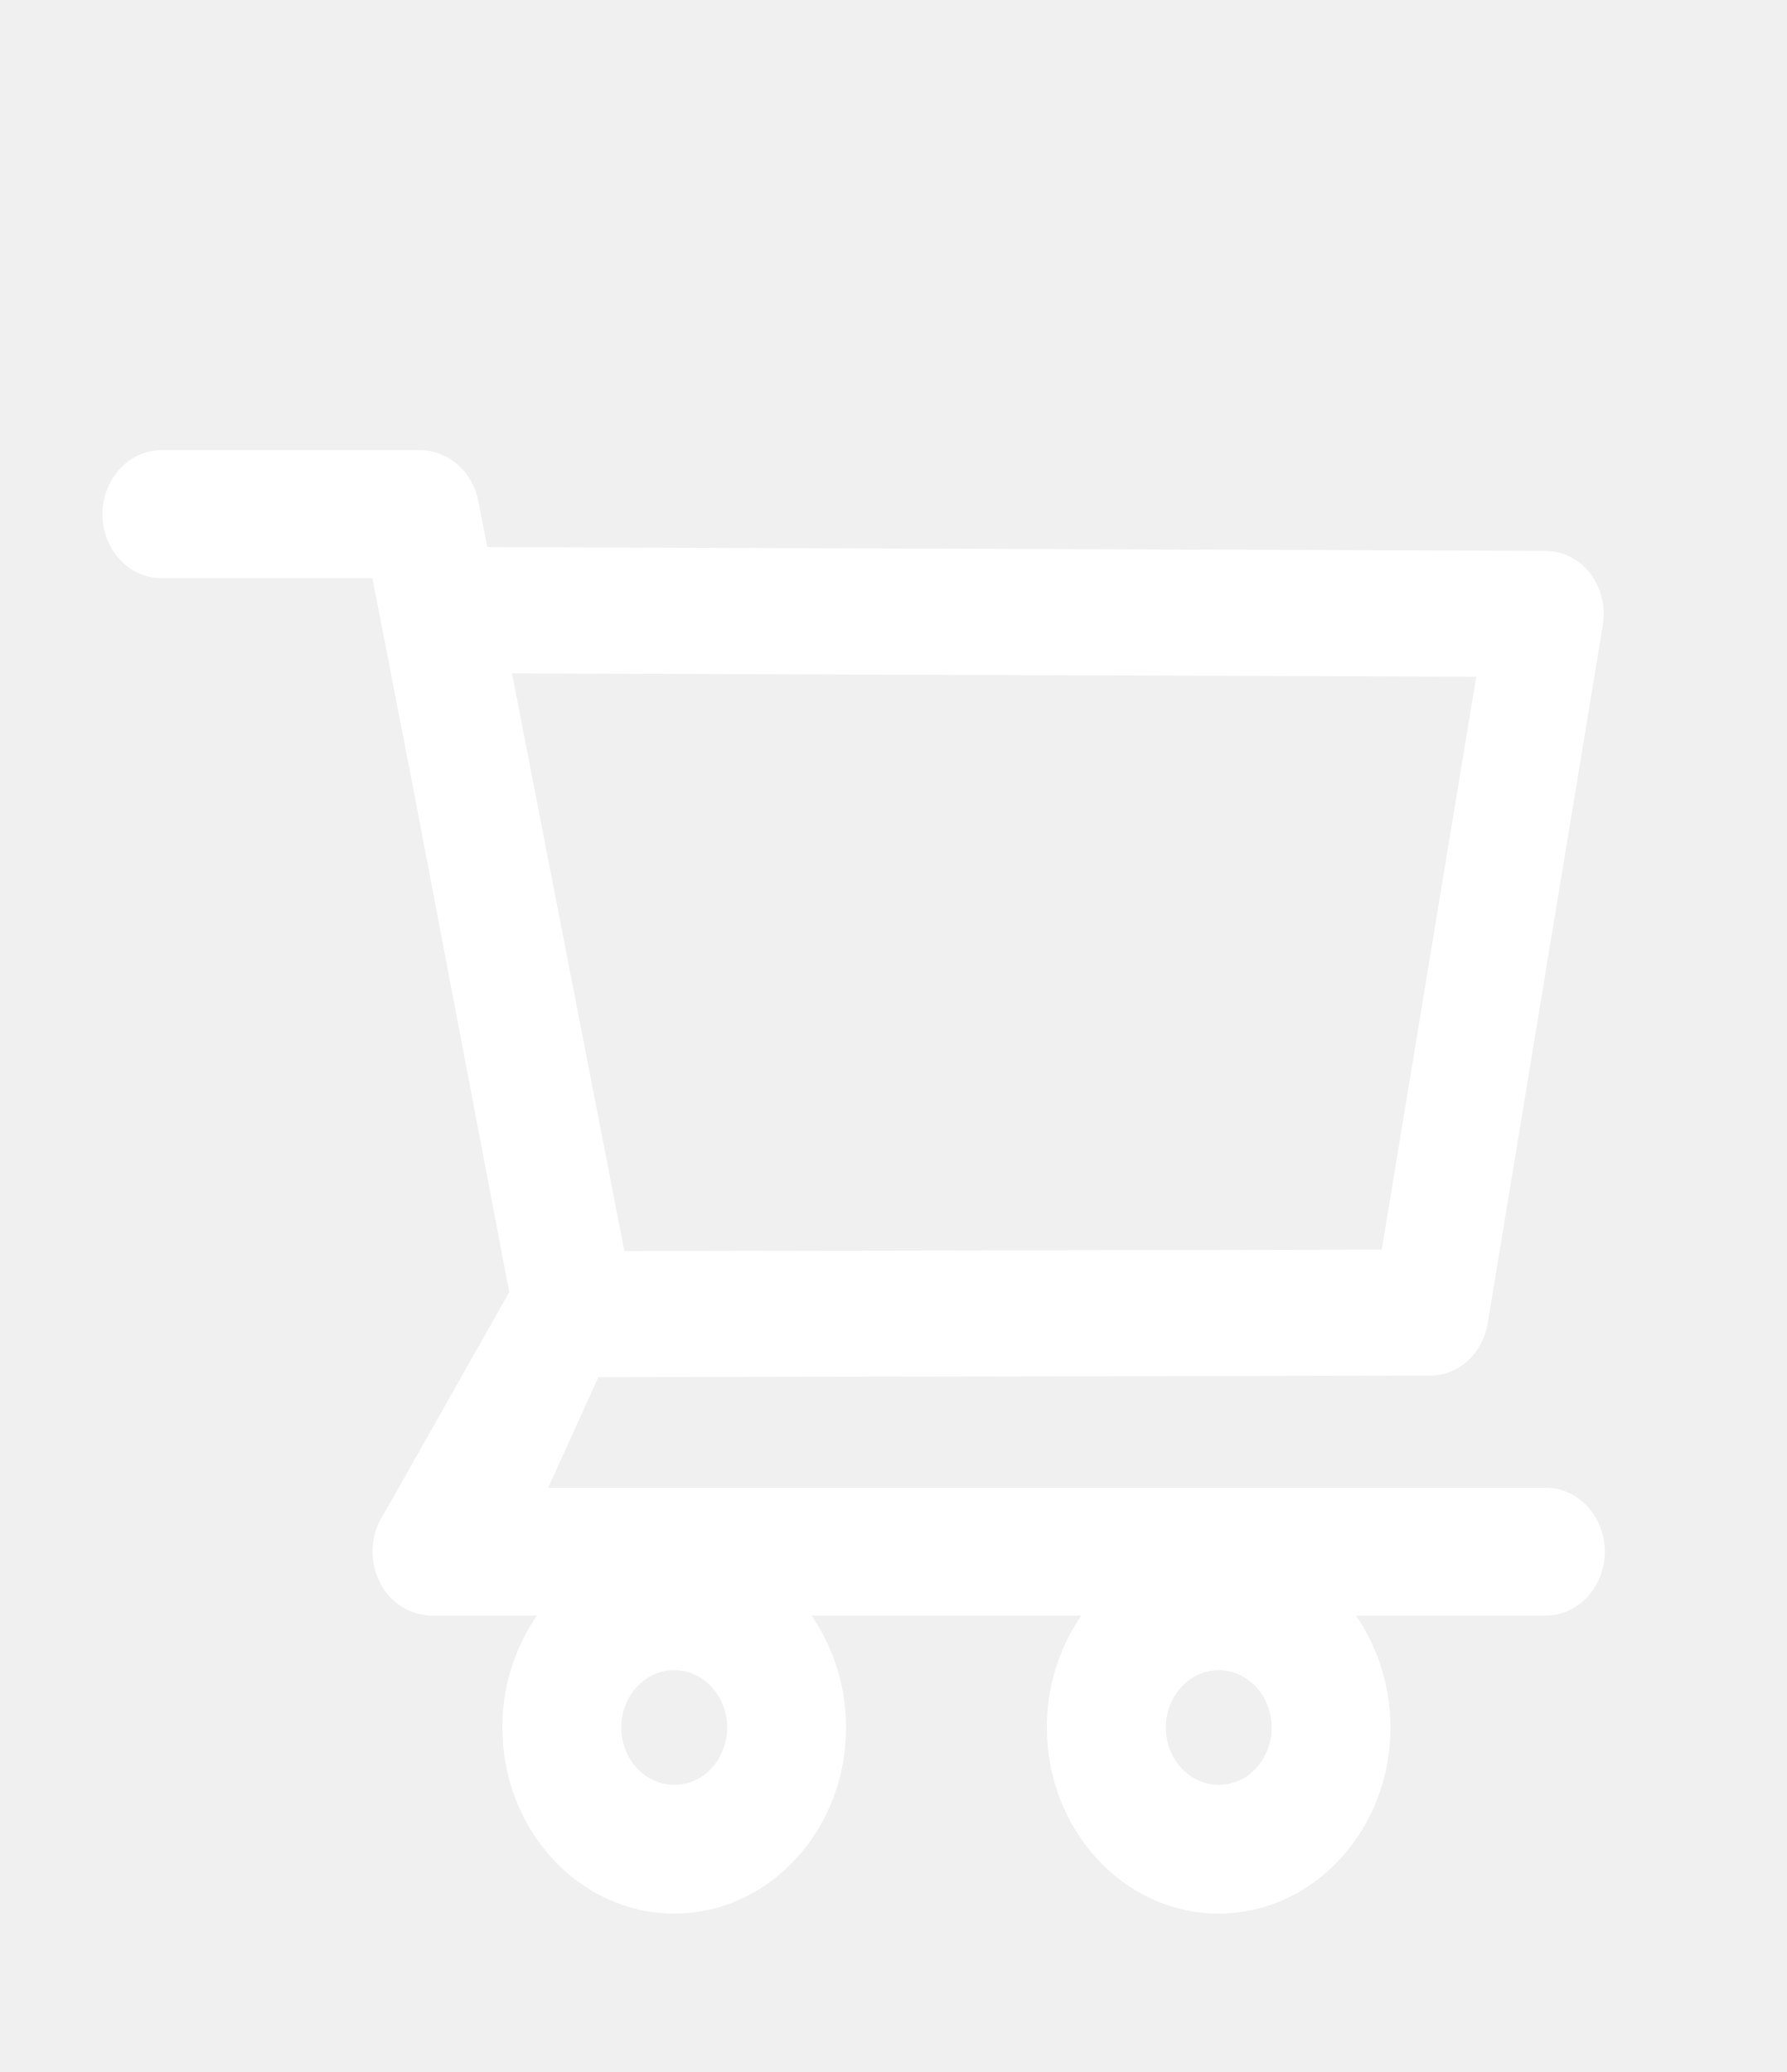
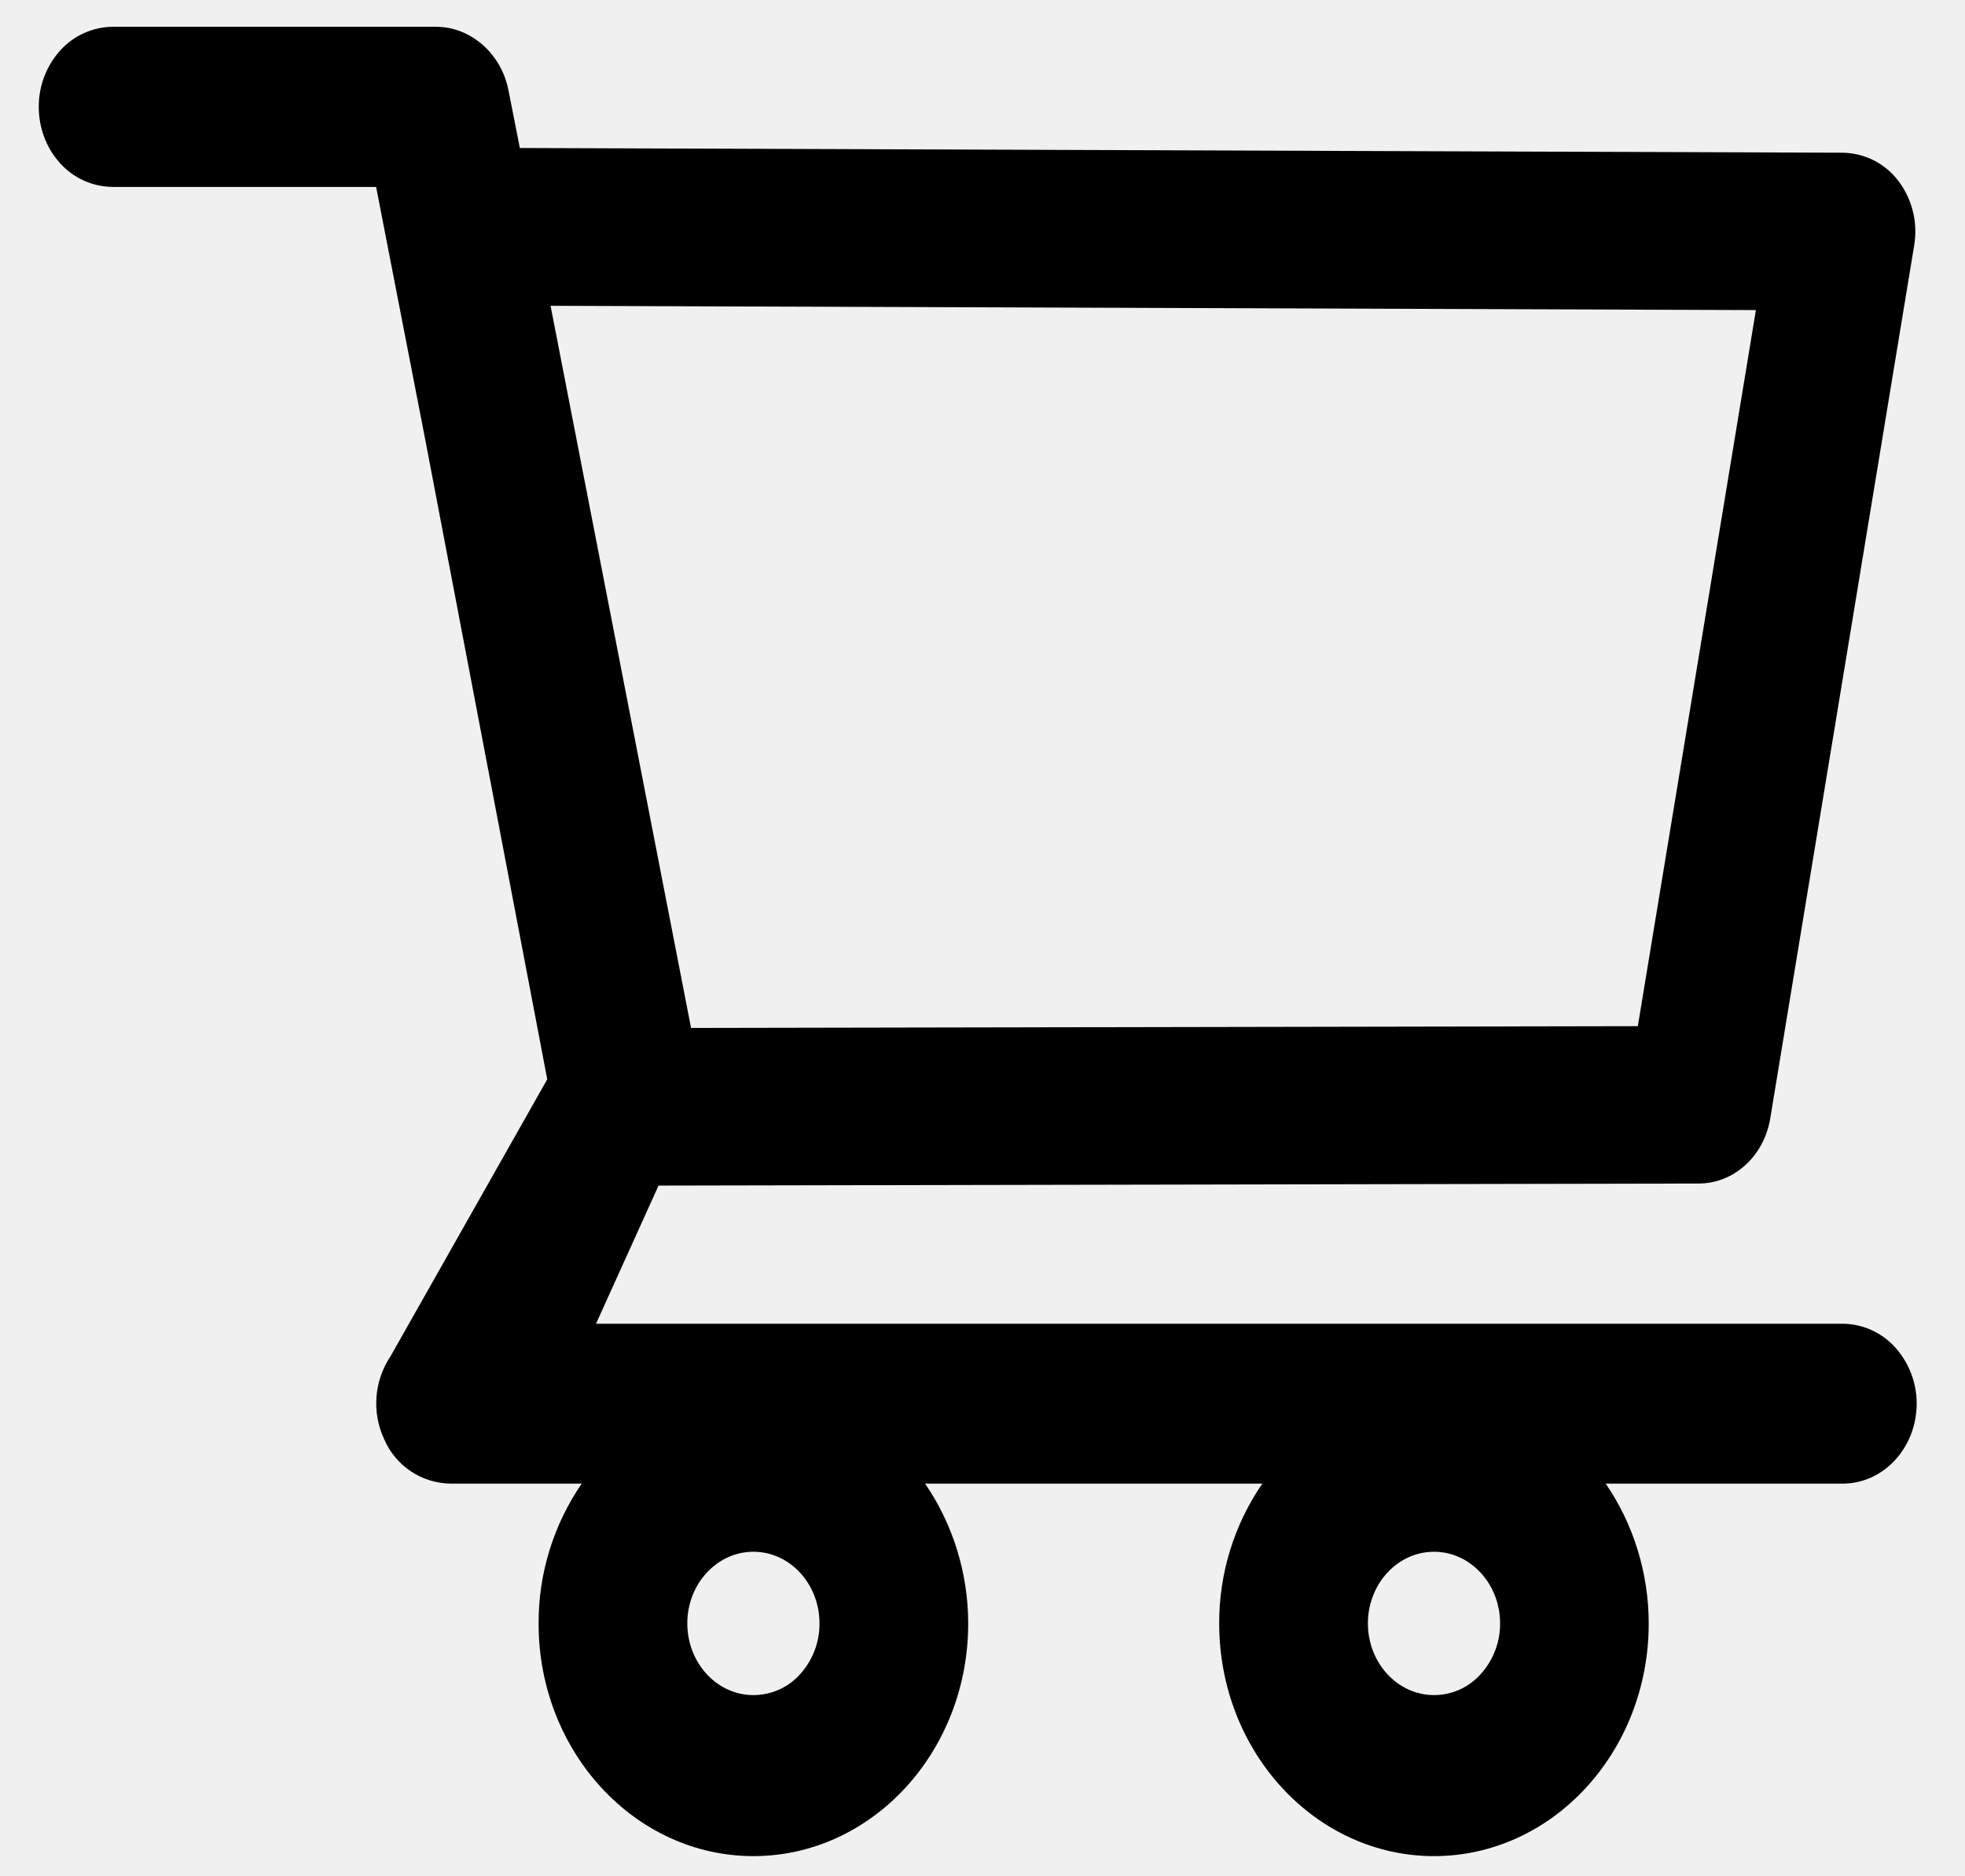
- <svg xmlns="http://www.w3.org/2000/svg" width="25" height="29" viewBox="0 0 25 29" fill="none">
-   <path d="M21.63 20.822H7.673l.701-1.547 11.644-.022c.394 0 .731-.305.802-.727l1.612-9.778a.94.94 0 0 0-.176-.72.8.8 0 0 0-.28-.234.8.8 0 0 0-.343-.084L6.82 7.657l-.126-.645c-.08-.412-.422-.711-.811-.711H2.262c-.22 0-.43.094-.585.262a.94.94 0 0 0-.243.634c0 .238.087.466.243.634a.8.8 0 0 0 .585.262h2.95l.554 2.85 1.361 7.142-1.753 3.1a.95.95 0 0 0-.07.934.82.82 0 0 0 .738.493h1.472a2.75 2.75 0 0 0-.483 1.566c0 1.437 1.078 2.605 2.405 2.605s2.405-1.168 2.405-2.605c0-.566-.174-1.117-.483-1.566h3.775a2.75 2.75 0 0 0-.482 1.566c0 1.437 1.078 2.605 2.404 2.605 1.327 0 2.405-1.168 2.405-2.605 0-.566-.173-1.117-.483-1.566h2.656c.454 0 .827-.401.827-.897a.94.94 0 0 0-.245-.632.8.8 0 0 0-.585-.261M7.165 9.424l13.495.048-1.322 8.018-10.6.02zm2.27 15.557c-.407 0-.74-.36-.74-.803 0-.442.333-.802.74-.802.409 0 .742.36.742.802a.84.84 0 0 1-.217.568.7.7 0 0 1-.524.235m7.62 0c-.407 0-.74-.36-.74-.803 0-.442.333-.802.74-.802.408 0 .741.36.741.802a.84.84 0 0 1-.217.568.7.7 0 0 1-.524.235" fill="#fff" />
-   <a>
-     <path d="M0-4.364h3.404v20.727H0z" />
-   </a>
+ <svg xmlns="http://www.w3.org/2000/svg" className="h-5 w-5" viewBox="0 0 22 21" fill="none">
+   <path d="M20.63 14.822H6.673l.7-1.547 11.644-.023c.394 0 .731-.304.802-.726l1.612-9.778a.94.94 0 0 0-.175-.72.8.8 0 0 0-.28-.234.8.8 0 0 0-.344-.084L5.82 1.657l-.127-.645C5.613.6 5.271.3 4.882.3H1.261a.8.8 0 0 0-.585.263.94.94 0 0 0-.242.634c0 .238.087.466.242.634a.8.8 0 0 0 .585.262h2.95l.554 2.85 1.362 7.142-1.754 3.1a.95.95 0 0 0-.07.934.82.82 0 0 0 .738.493h1.472a2.75 2.75 0 0 0-.483 1.566c0 1.437 1.079 2.605 2.405 2.605 1.327 0 2.405-1.168 2.405-2.605 0-.566-.174-1.117-.483-1.566h3.776a2.75 2.75 0 0 0-.483 1.566c0 1.437 1.078 2.605 2.405 2.605s2.404-1.168 2.404-2.605c0-.566-.173-1.117-.482-1.566h2.655c.455 0 .827-.401.827-.897a.94.94 0 0 0-.244-.632.8.8 0 0 0-.585-.261M6.164 3.424l13.495.048-1.322 8.018-10.6.02zM8.435 18.98c-.408 0-.74-.36-.74-.803 0-.442.332-.802.74-.802s.74.36.74.802a.84.84 0 0 1-.216.568.7.7 0 0 1-.524.235m7.62 0c-.408 0-.74-.36-.74-.803 0-.442.332-.802.74-.802.407 0 .74.36.74.802a.84.84 0 0 1-.217.568.7.7 0 0 1-.523.235" fill="currentColor" />
</svg>
